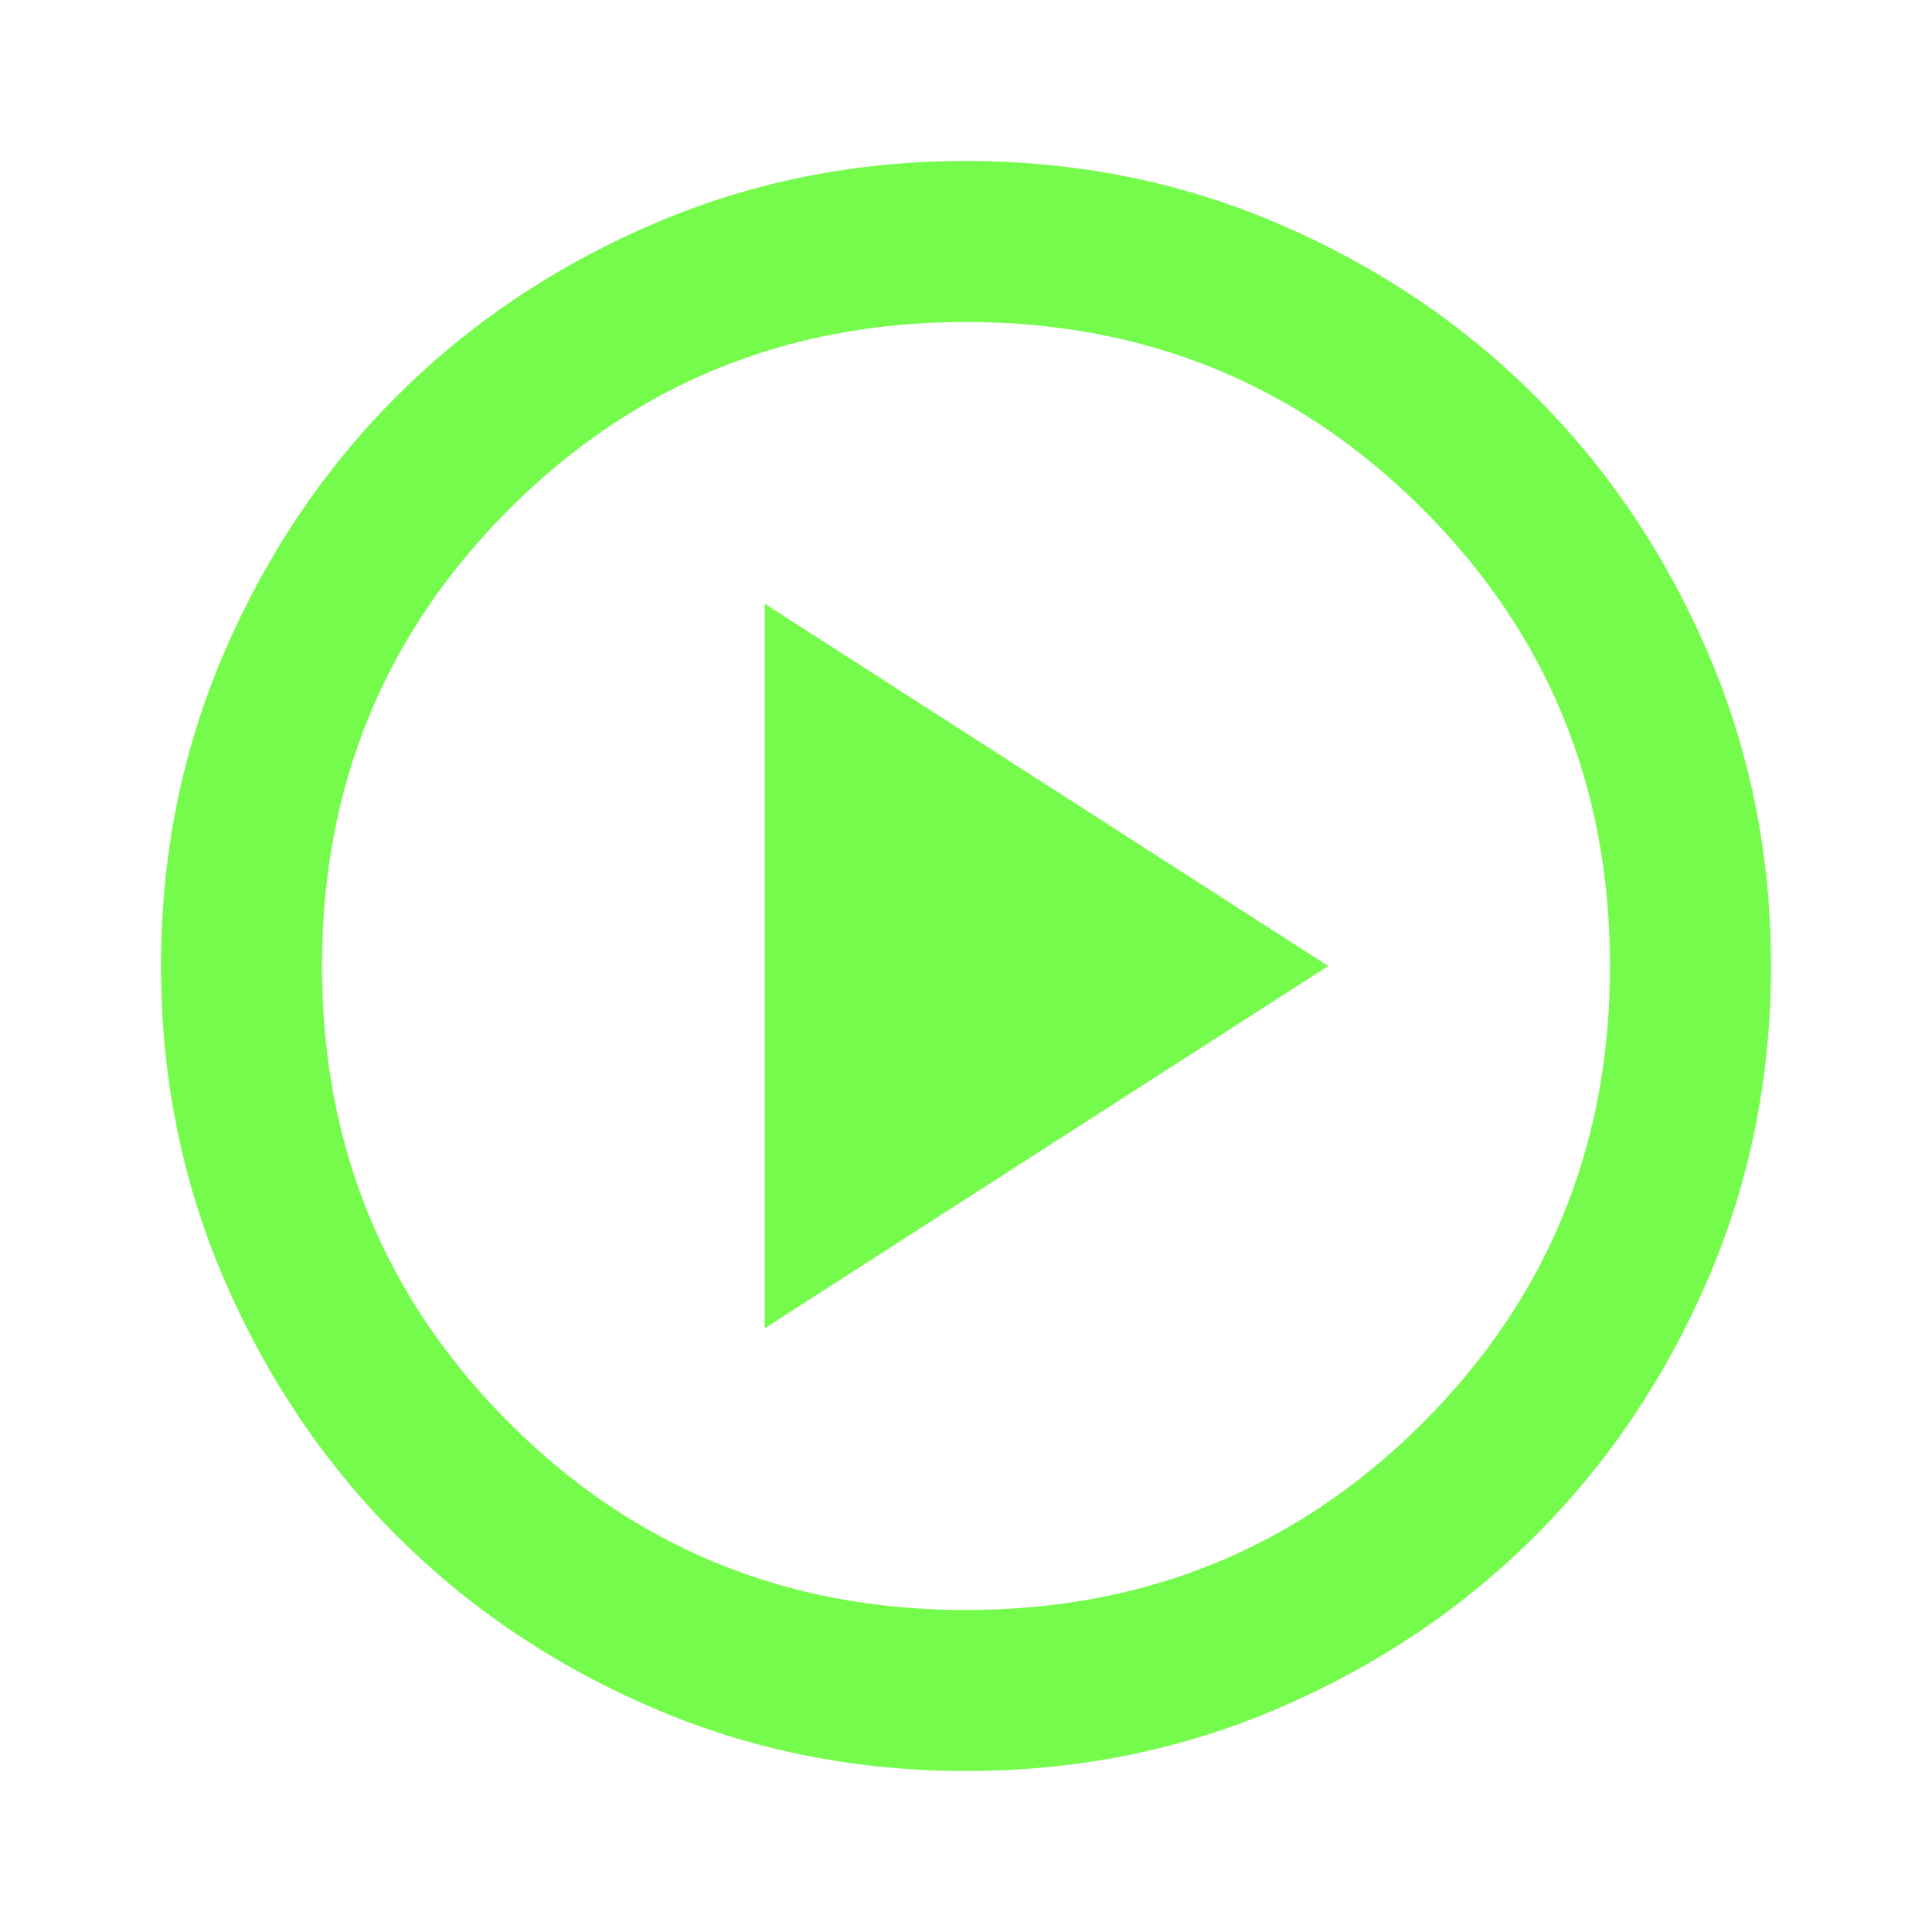
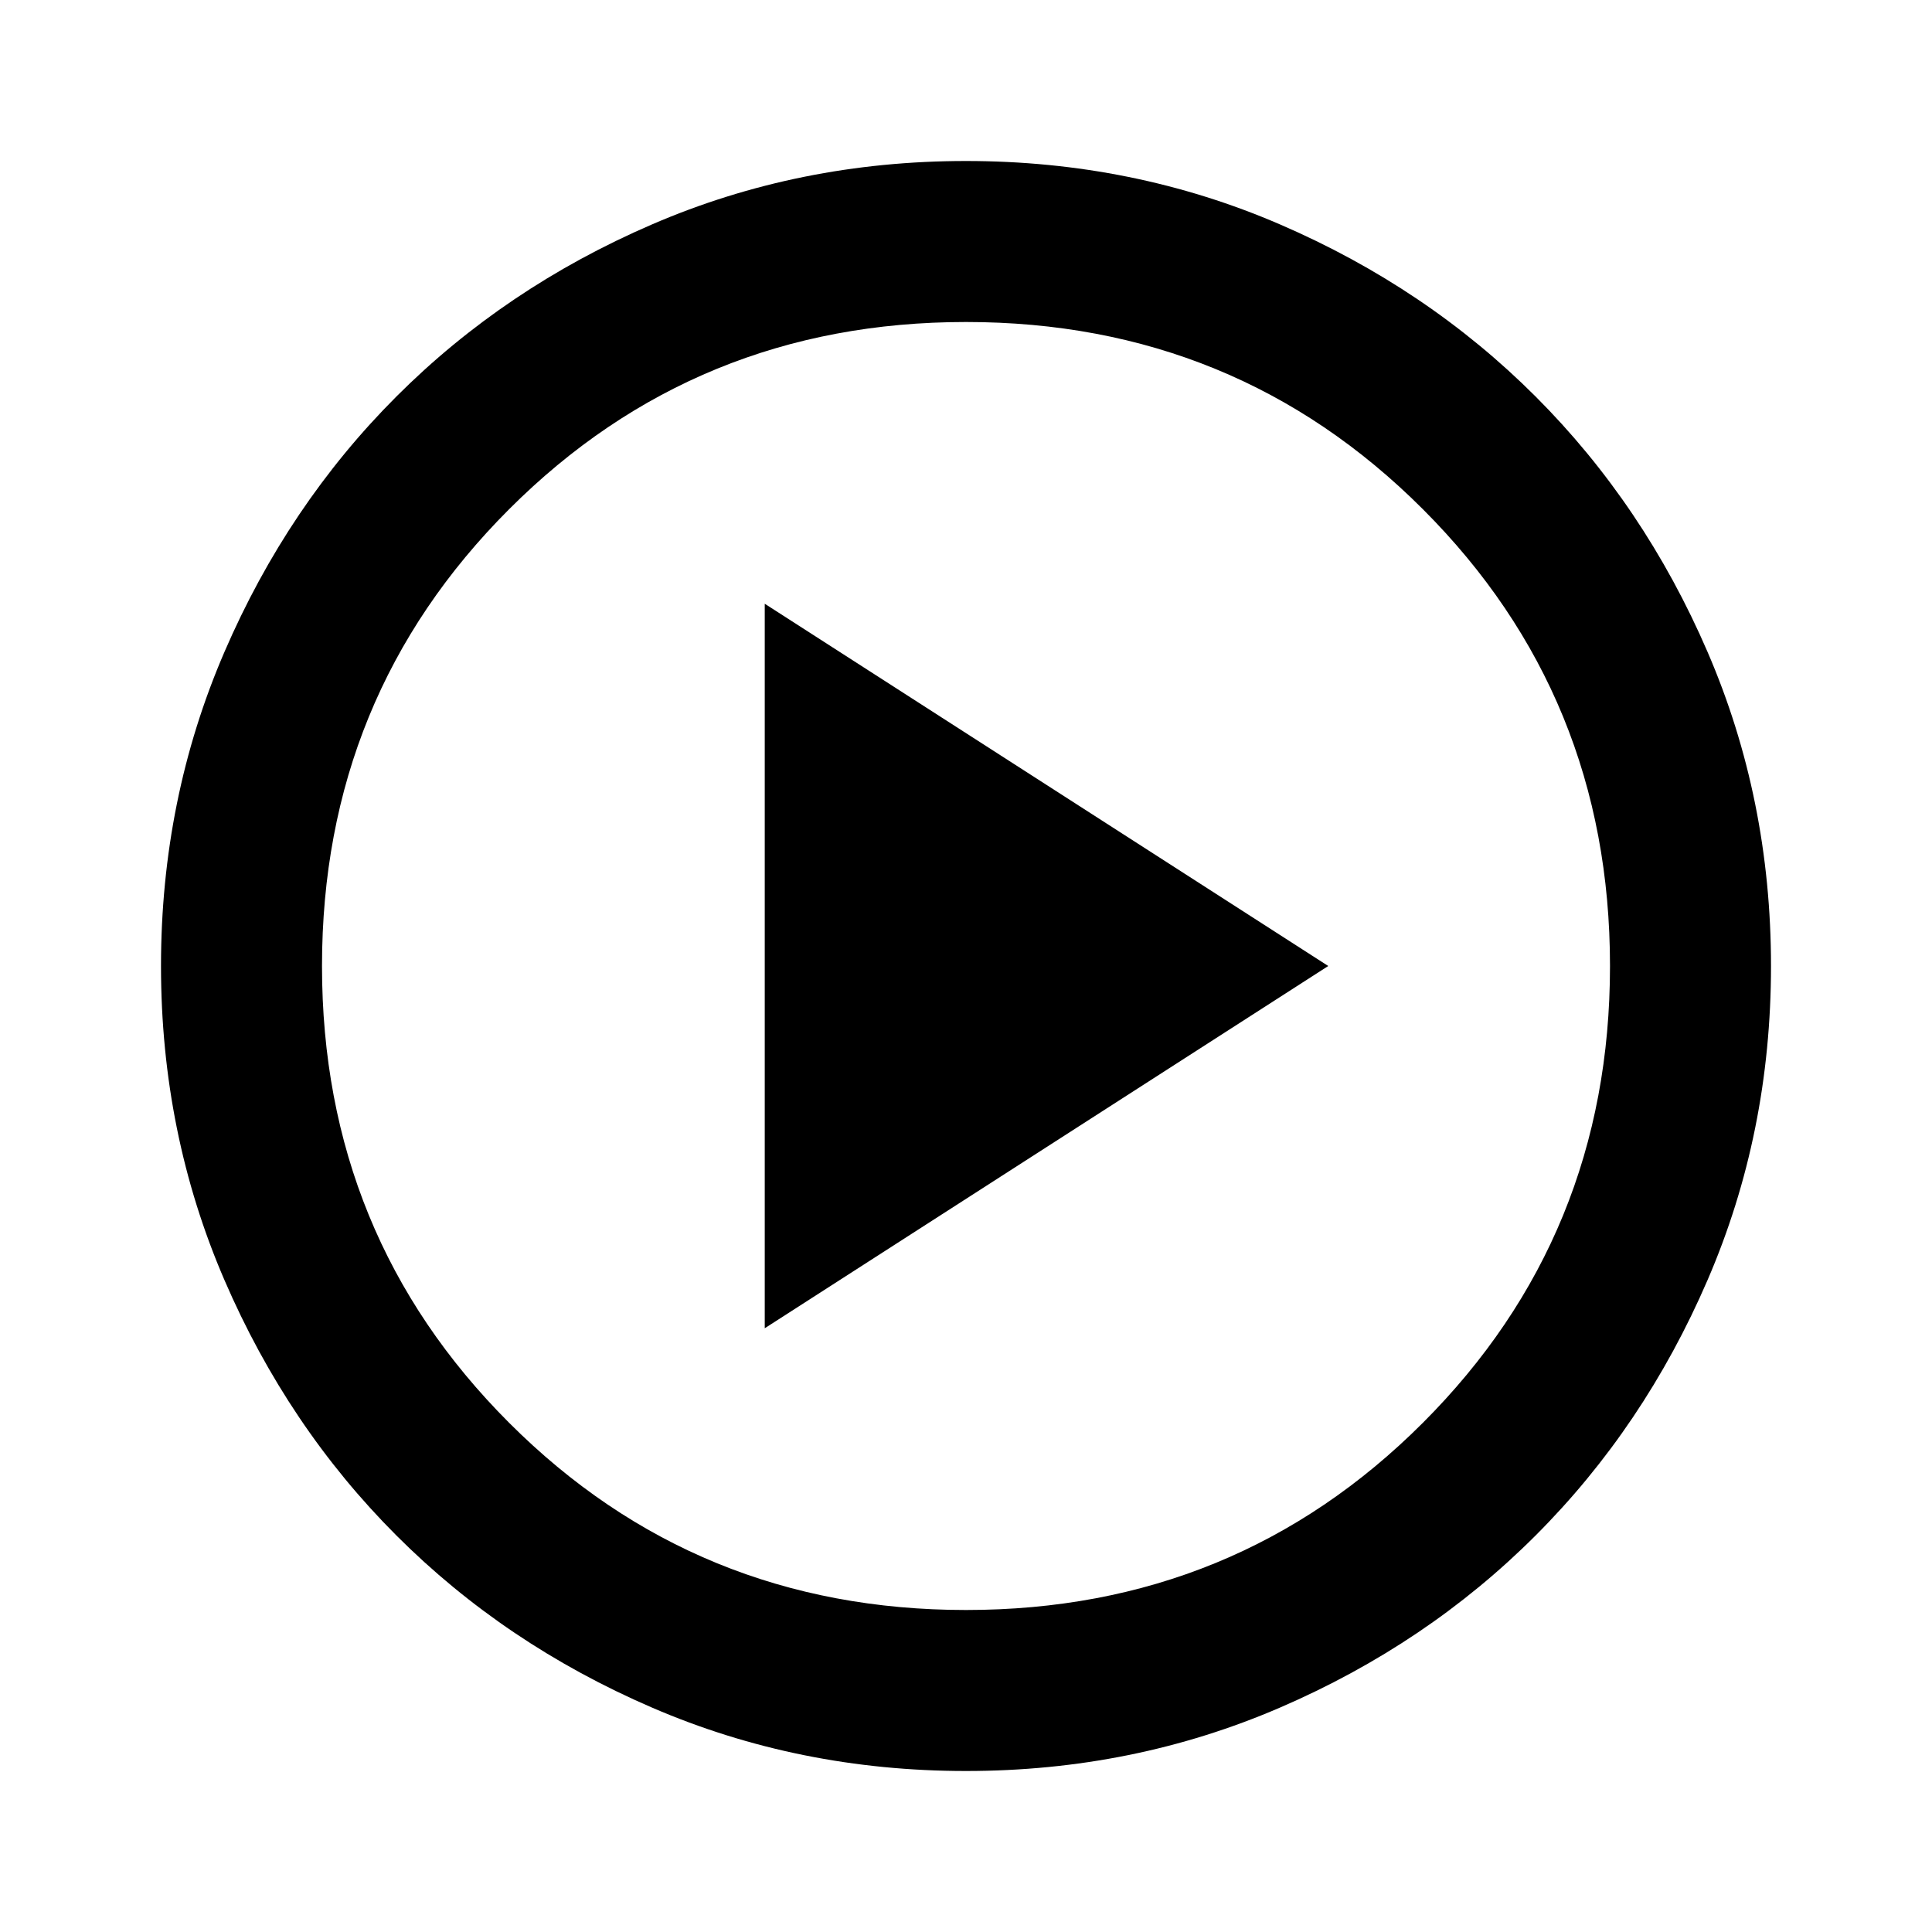
- <svg xmlns="http://www.w3.org/2000/svg" height="24px" viewBox="0 -960 960 960" width="24px" fill="#75FB4C">
+ <svg xmlns="http://www.w3.org/2000/svg" height="24px" viewBox="0 -960 960 960" width="24px" fill="black">
  <path d="m380-300 280-180-280-180v360ZM480-80q-83 0-156-31.5T197-197q-54-54-85.5-127T80-480q0-83 31.5-156T197-763q54-54 127-85.5T480-880q83 0 156 31.5T763-763q54 54 85.5 127T880-480q0 83-31.5 156T763-197q-54 54-127 85.5T480-80Zm0-80q134 0 227-93t93-227q0-134-93-227t-227-93q-134 0-227 93t-93 227q0 134 93 227t227 93Zm0-320Z" />
</svg>
